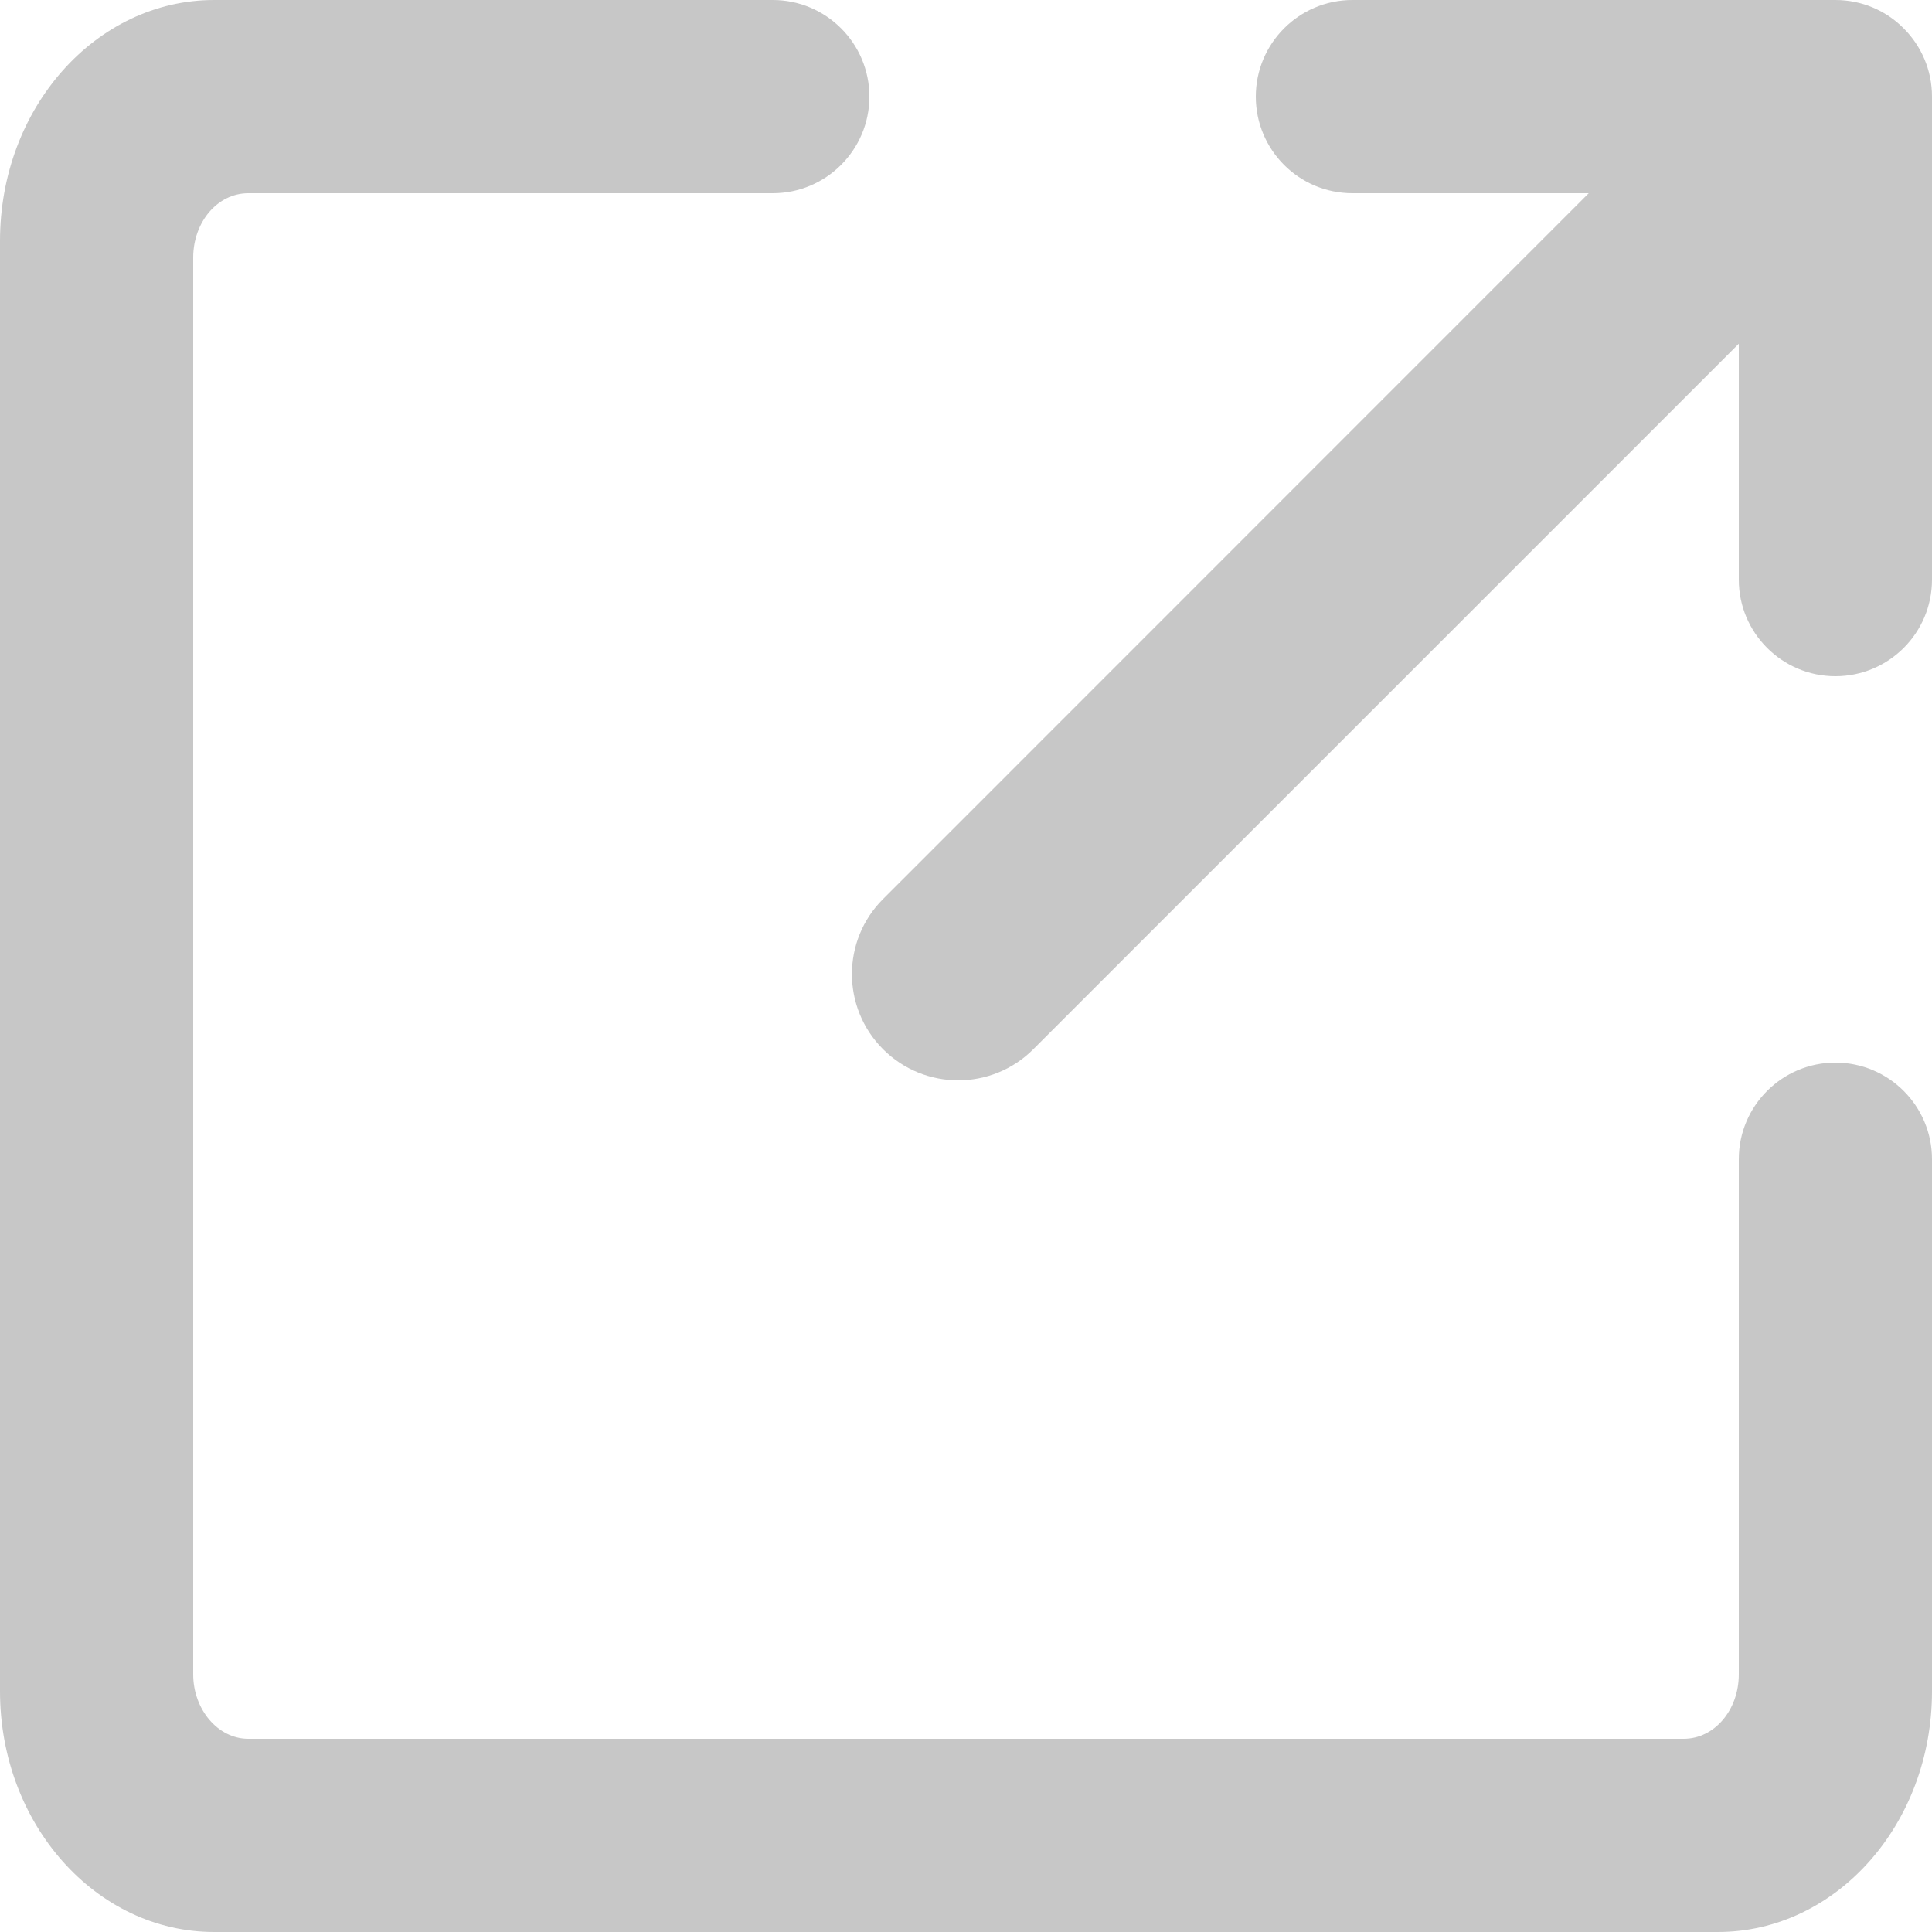
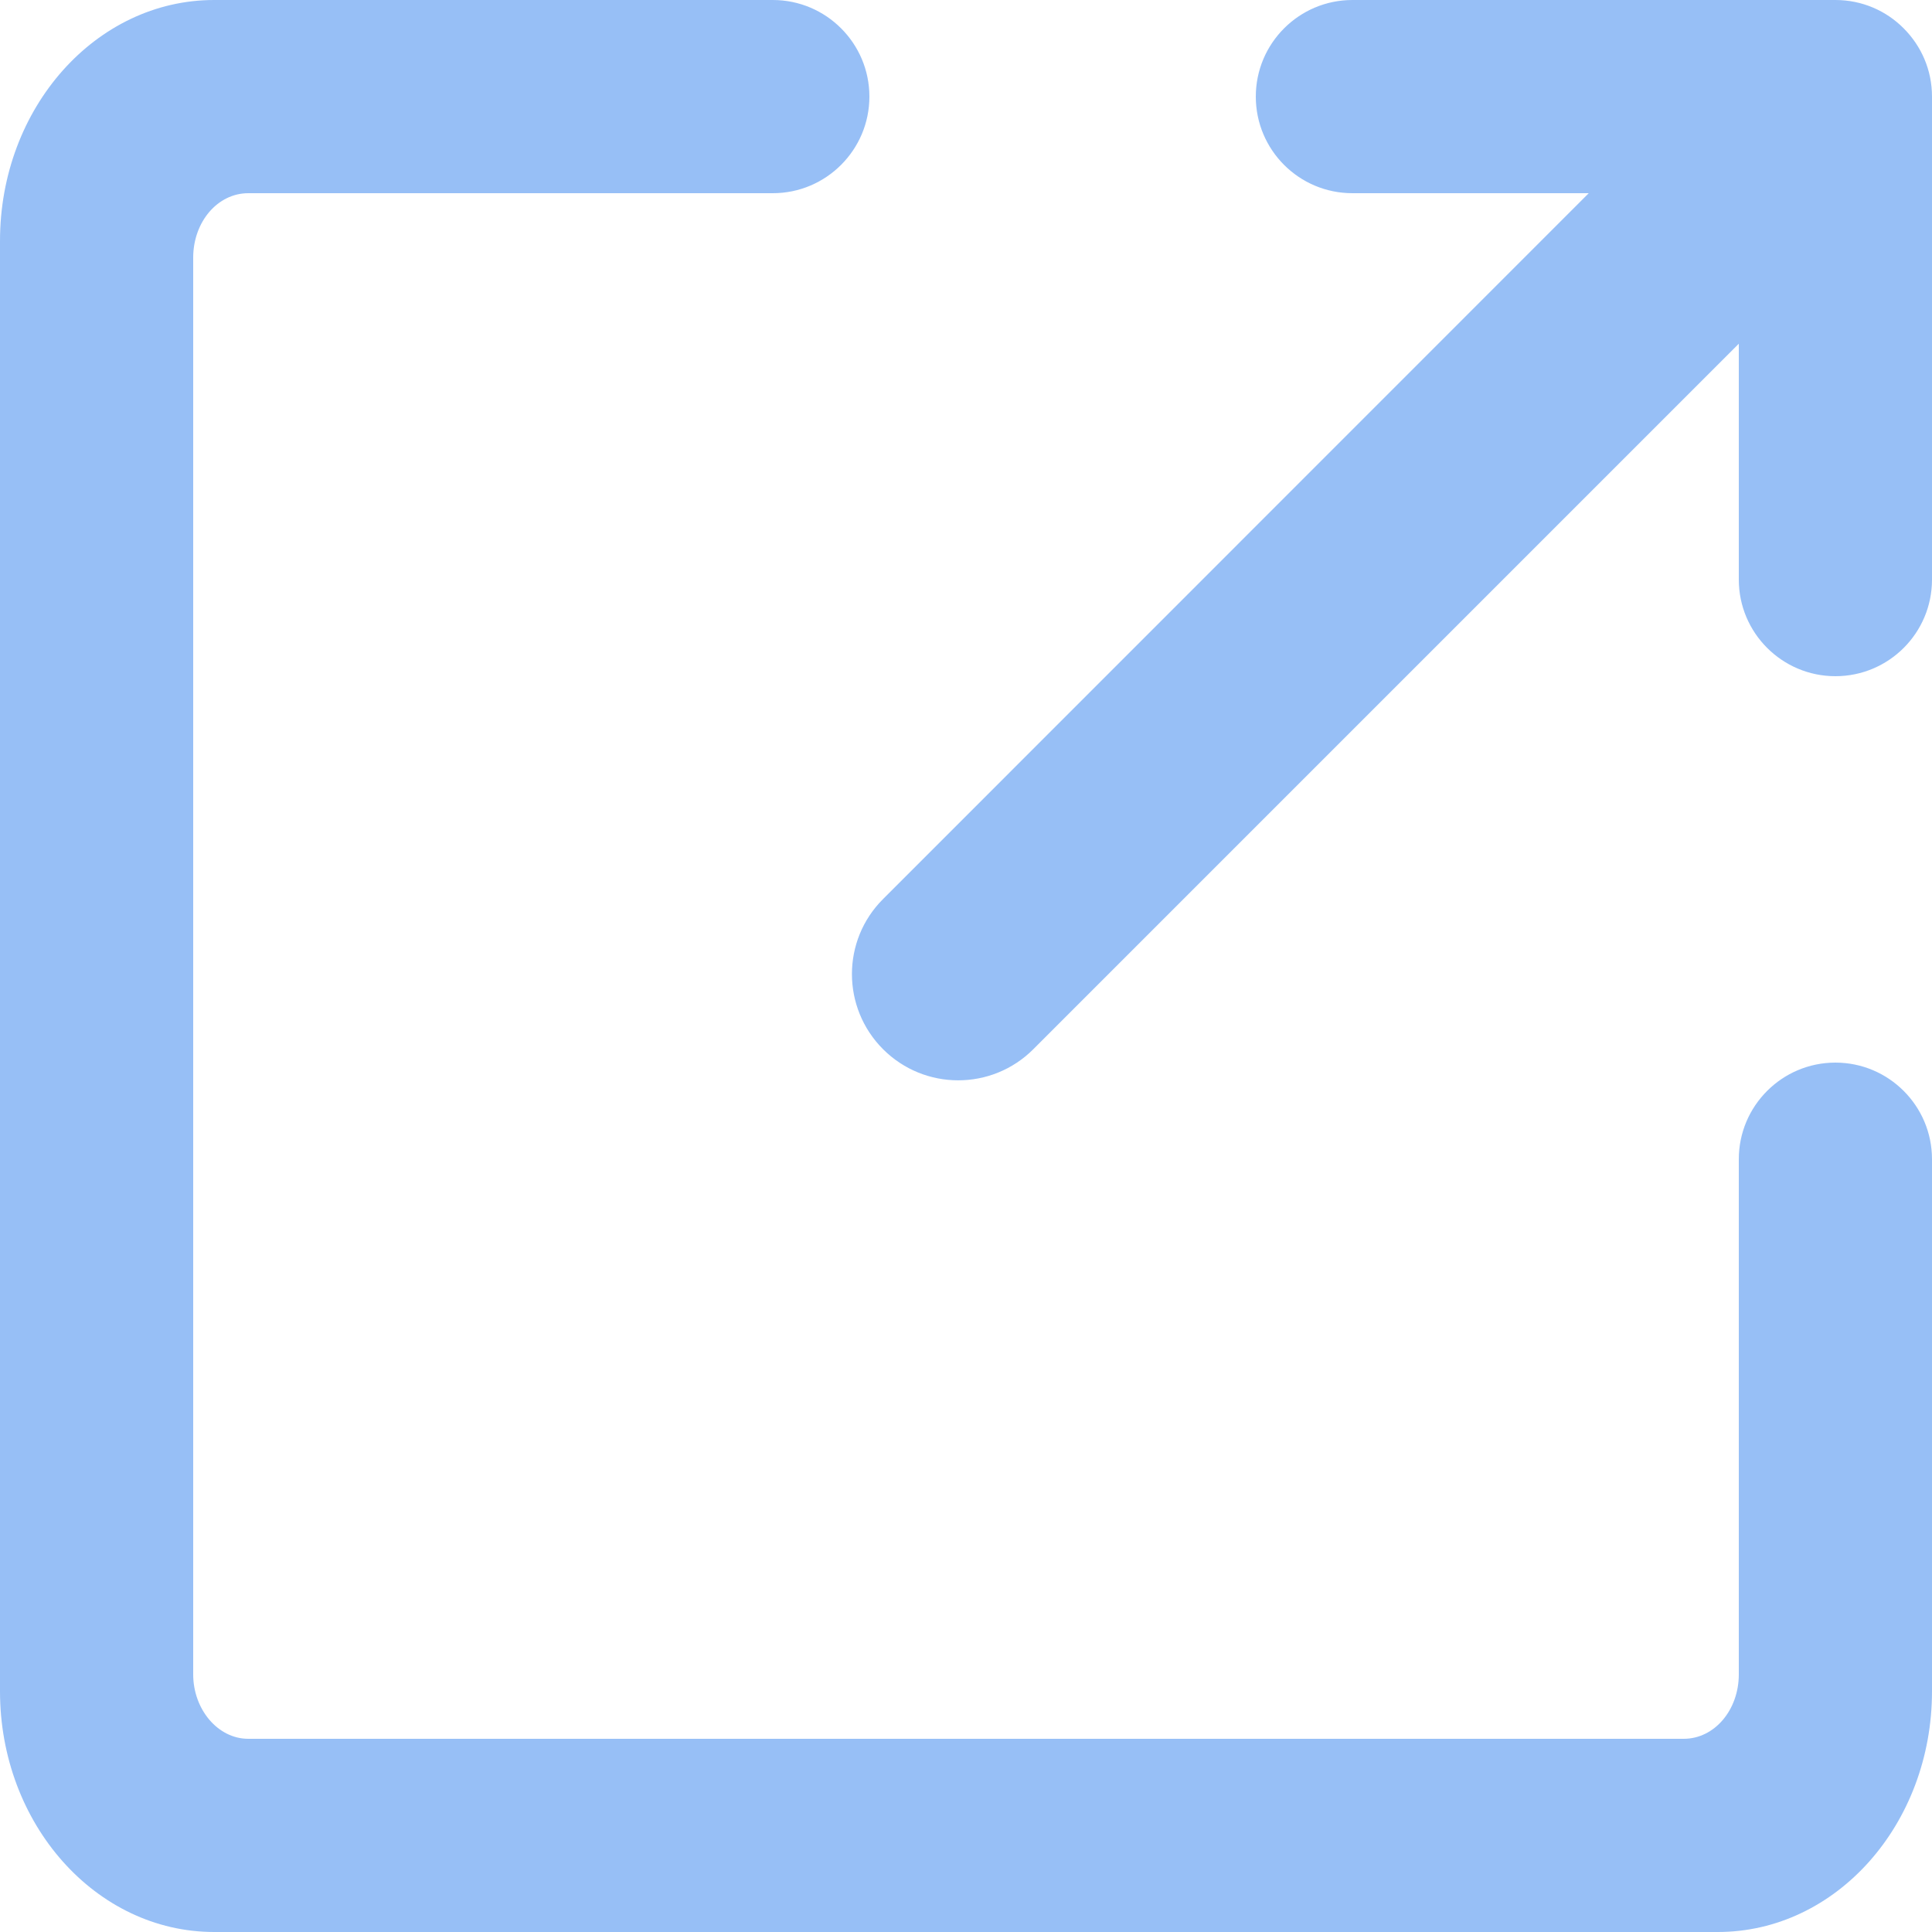
<svg xmlns="http://www.w3.org/2000/svg" width="12" height="12" viewBox="0 0 12 12" fill="none">
-   <path opacity="0.5" fill-rule="evenodd" clip-rule="evenodd" d="M9.868 1.2L5.485 5.584C5.227 5.841 5.227 6.259 5.485 6.517C5.742 6.774 6.16 6.775 6.418 6.517L10.8 2.135V3.6C10.8 3.931 11.069 4.2 11.4 4.2C11.731 4.2 12 3.932 12 3.6V0.6C12 0.434 11.933 0.285 11.824 0.176C11.716 0.067 11.566 0 11.4 0H8.4C8.069 0 7.8 0.269 7.8 0.6C7.8 0.931 8.068 1.2 8.4 1.2H9.868ZM12 7.2V4.348V10.505C12 11.33 11.405 12 10.67 12H1.33C0.595 12 0 11.329 0 10.505V1.496C0 0.67 0.595 0 1.33 0H7.735H4.8C5.131 0 5.4 0.269 5.4 0.6C5.4 0.931 5.131 1.2 4.8 1.2H1.542C1.351 1.2 1.2 1.379 1.2 1.6V10.4C1.2 10.617 1.353 10.8 1.542 10.8H10.458C10.649 10.8 10.8 10.621 10.8 10.4V7.2C10.8 6.869 11.069 6.6 11.4 6.6C11.731 6.6 12 6.869 12 7.2Z" fill="#8F8F8F" />
+   <path opacity="0.5" fill-rule="evenodd" clip-rule="evenodd" d="M9.868 1.2L5.485 5.584C5.227 5.841 5.227 6.259 5.485 6.517C5.742 6.774 6.16 6.775 6.418 6.517L10.8 2.135V3.6C10.8 3.931 11.069 4.2 11.4 4.2C11.731 4.2 12 3.932 12 3.6V0.6C12 0.434 11.933 0.285 11.824 0.176C11.716 0.067 11.566 0 11.4 0H8.4C8.069 0 7.8 0.269 7.8 0.6C7.8 0.931 8.068 1.2 8.4 1.2H9.868ZM12 7.2V4.348V10.505C12 11.33 11.405 12 10.67 12H1.33C0.595 12 0 11.329 0 10.505V1.496C0 0.67 0.595 0 1.33 0H7.735H4.8C5.131 0 5.4 0.269 5.4 0.6C5.4 0.931 5.131 1.2 4.8 1.2H1.542C1.351 1.2 1.2 1.379 1.2 1.6V10.4C1.2 10.617 1.353 10.8 1.542 10.8H10.458C10.649 10.8 10.8 10.621 10.8 10.4V7.2C10.8 6.869 11.069 6.6 11.4 6.6C11.731 6.6 12 6.869 12 7.2Z" fill="#2F80ED" />
</svg>
